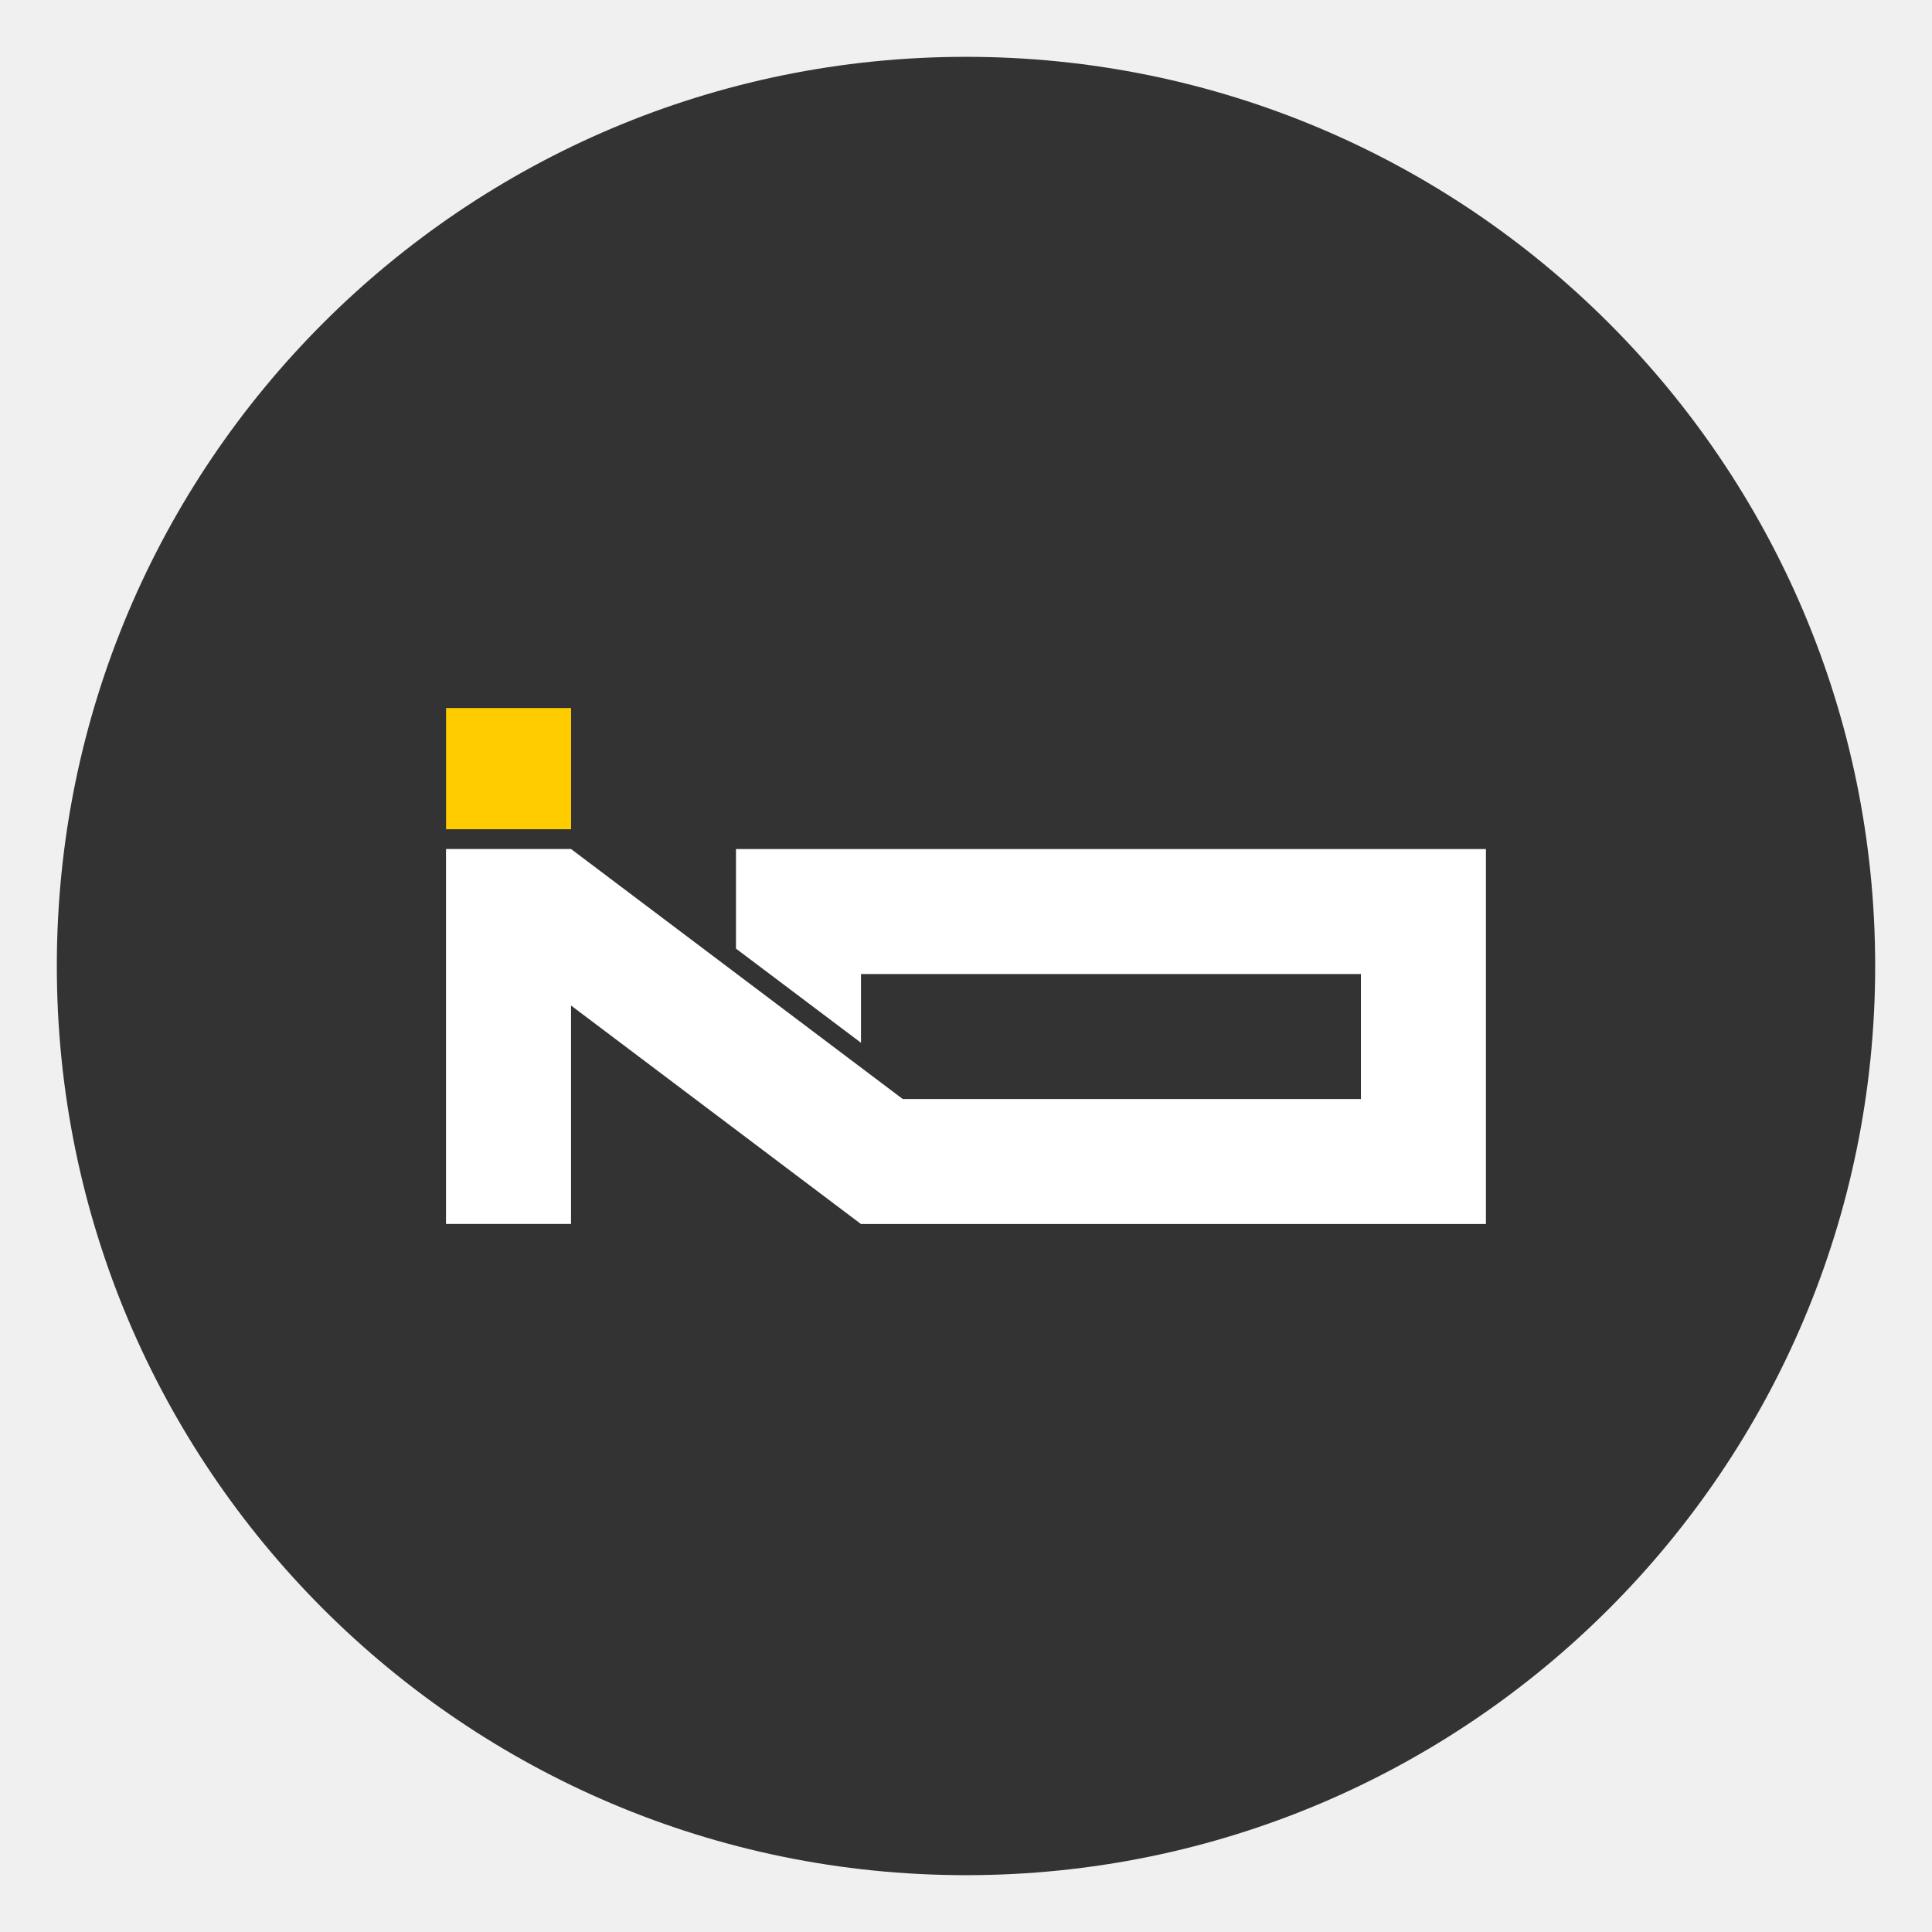
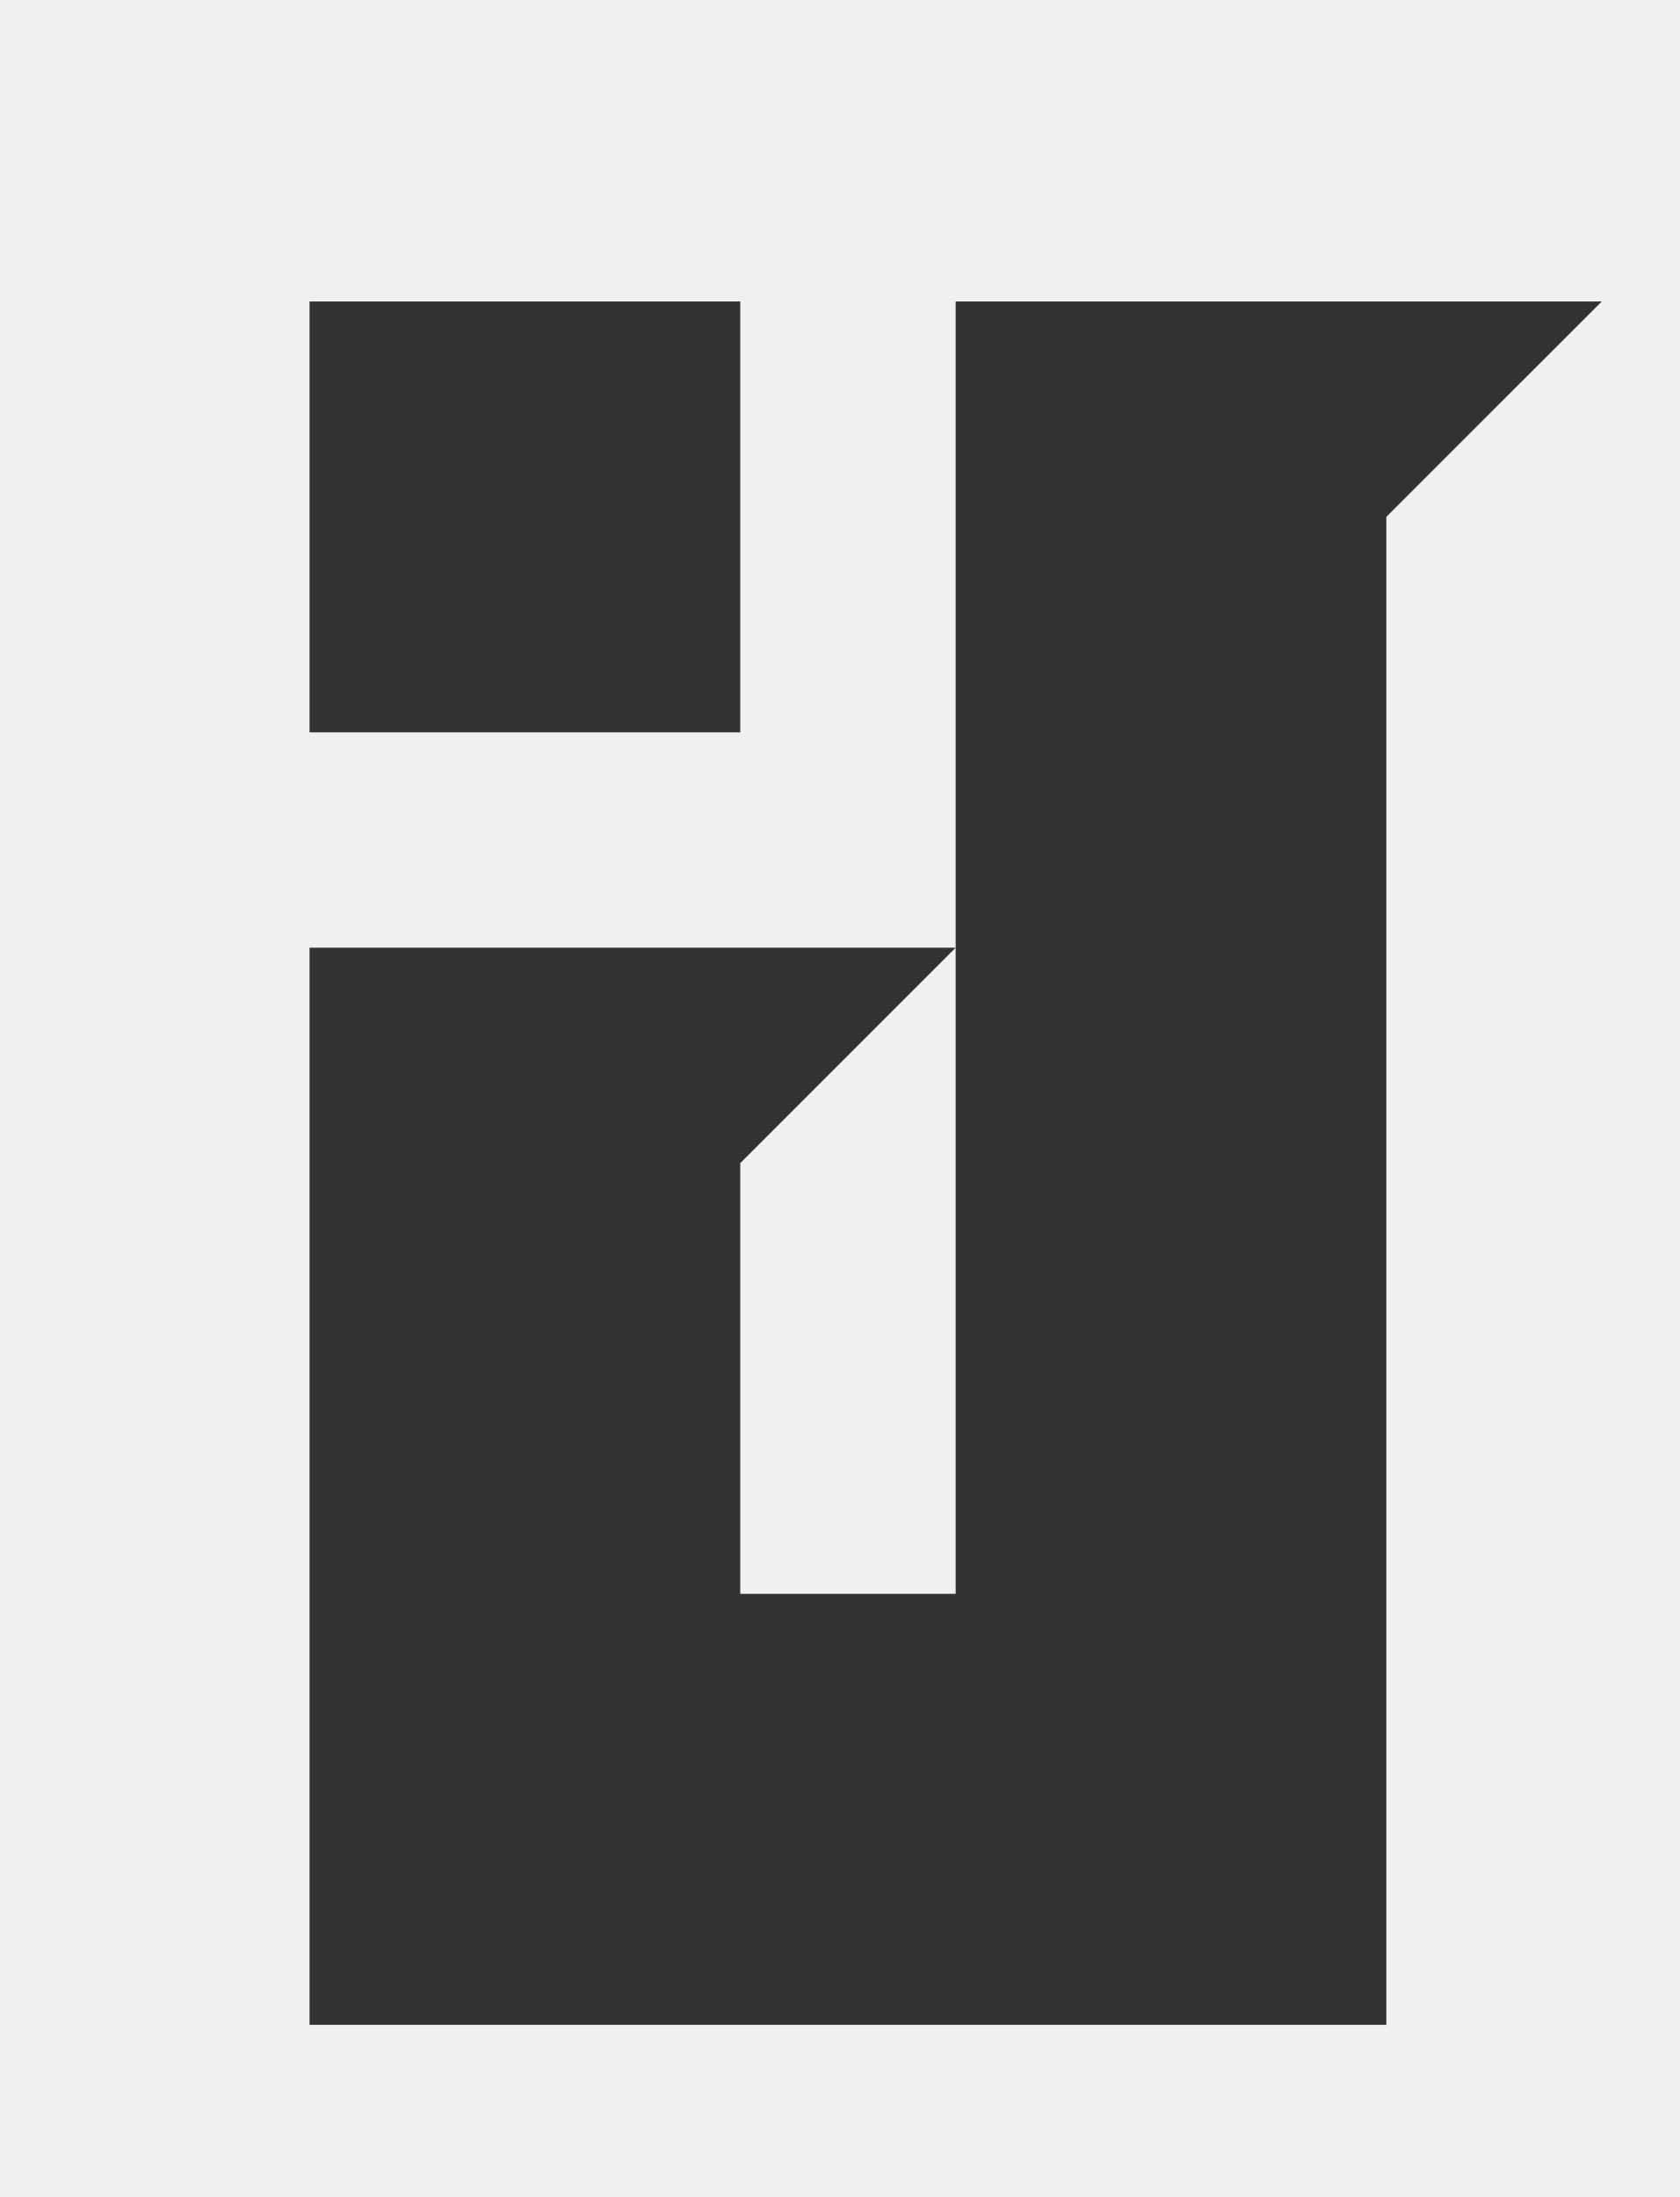
- <svg xmlns="http://www.w3.org/2000/svg" version="1.1" id="Layer_1" x="0px" y="0px" width="34px" height="34px" viewBox="0 0 34 34" enable-background="new 0 0 34 34" xml:space="preserve">
-   <g>
-     <path fill-rule="evenodd" clip-rule="evenodd" fill="#333333" d="M17,1c8.837,0,16,7.164,16,16s-7.163,16-16,16   C8.164,33,1,25.837,1,17S8.164,1,17,1" />
-     <rect x="7.85" y="12.46" fill-rule="evenodd" clip-rule="evenodd" fill="#FFCC00" width="2.2" height="2.133" />
-     <path fill-rule="evenodd" clip-rule="evenodd" fill="#FFFFFF" d="M10.05,17.696l5.102,3.845c3.666,0,7.333,0,10.998,0v-6.599h-2.69   H12.952v1.752l2.2,1.657v-1.21c2.2,0,6.599,0,8.798,0v2.2c-2.688,0-5.375,0-8.063,0l-5.838-4.4h-2.2v6.599h2.2V17.696z" />
-   </g>
+ <svg xmlns="http://www.w3.org/2000/svg" version="1.1" id="Layer_1" x="0px" y="0px" width="25.999px" height="34px" viewBox="0 0 25.999 34" enable-background="new 0 0 25.999 34" xml:space="preserve">
+   <path fill-rule="evenodd" clip-rule="evenodd" fill="#333333" d="M4.791,4.666h6.667v6.667H4.791V4.666z M21.458,4.666h3.334  l-3.334,3.333v3.334V18v6.666v6.669h-3.332h-3.334h-3.334H4.791v-6.669v-10h6.667h3.334L11.458,18v6.666h3.334V18v-3.333v-3.334  V4.666H21.458z" />
</svg>
